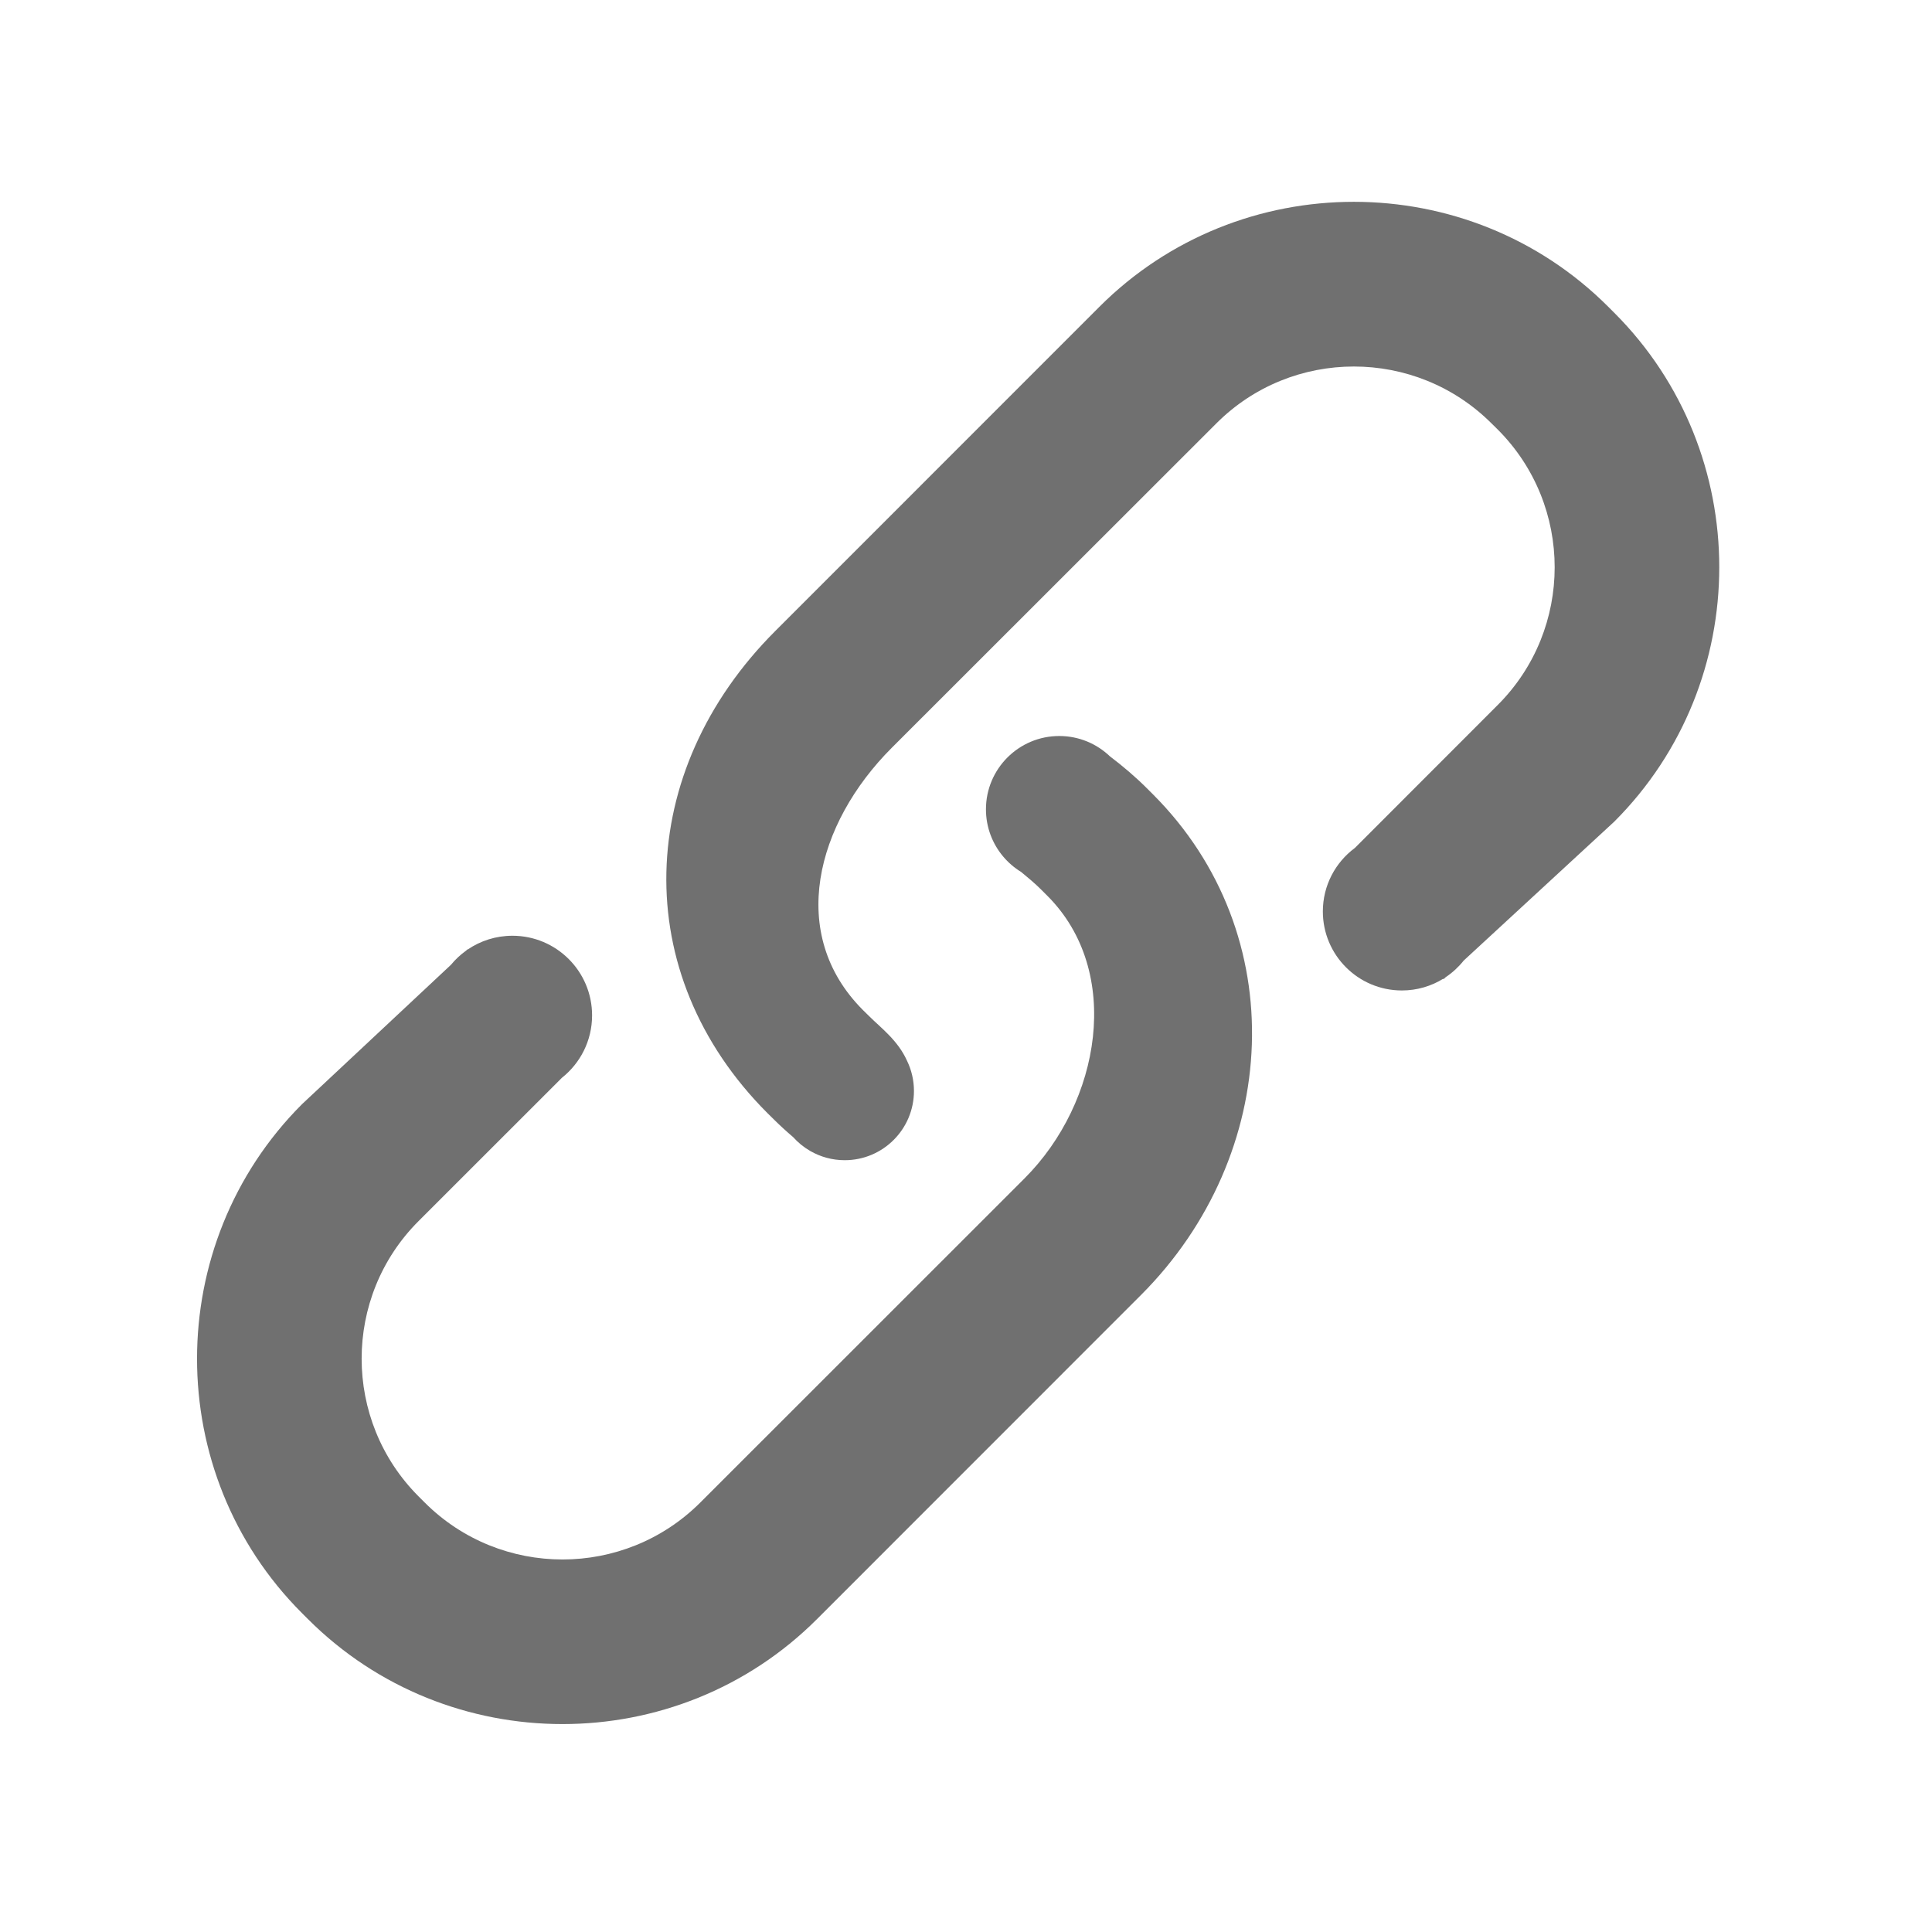
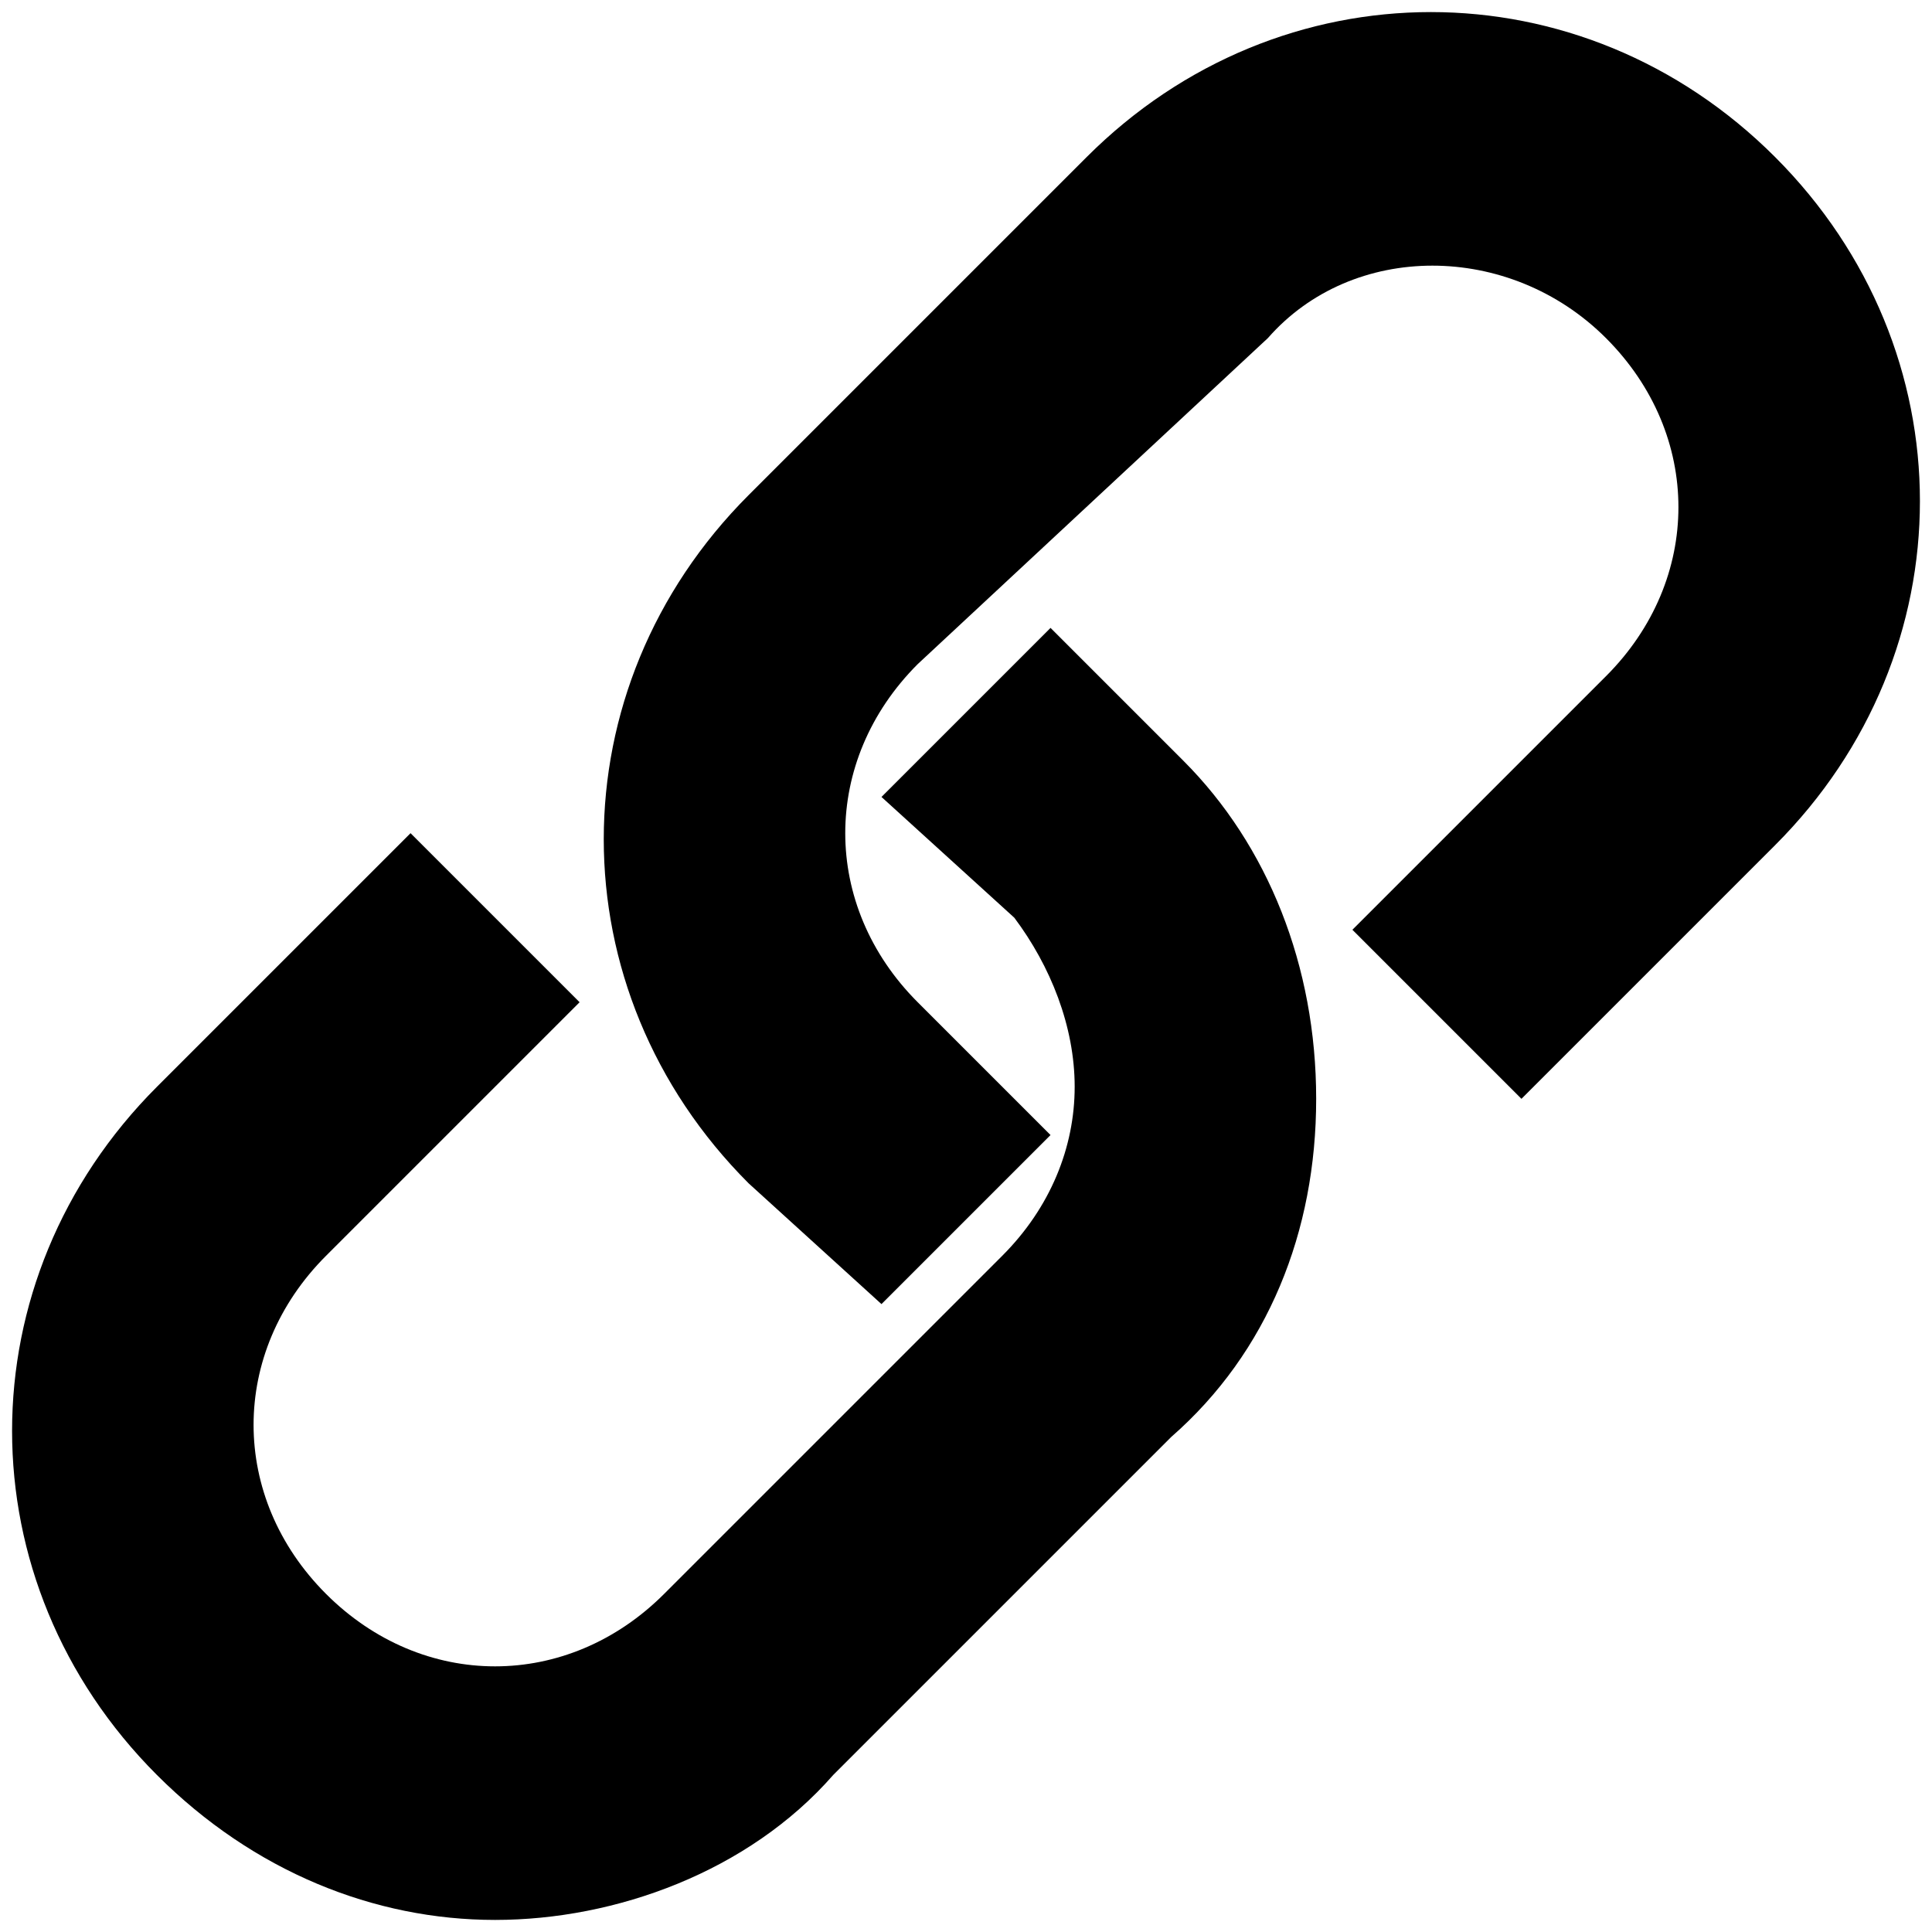
- <svg xmlns="http://www.w3.org/2000/svg" t="1670418958944" class="icon" viewBox="0 0 1024 1024" version="1.1" p-id="6477" width="200" height="200">
-   <path d="M607.934 417.857c-6.18-6.178-12.767-11.747-19.554-16.91l-0.012 0.011c-6.986-6.719-16.472-10.857-26.93-10.857-21.465 0-38.864 17.4-38.864 38.864 0 9.497 3.412 18.196 9.072 24.947l-0.001 0c0.001 0.001 0.003 0.003 0.005 0.004 2.719 3.243 5.954 6.039 9.585 8.252 3.664 3.022 7.261 5.998 10.625 9.361l3.204 3.205c40.279 40.229 28.255 109.54-12.025 149.82L371.158 796.384c-40.278 40.229-105.762 40.229-146.042 0l-3.23-3.232c-40.281-40.278-40.281-105.81 0-145.991l75.935-75.91c9.743-7.733 15.997-19.669 15.997-33.072 0-23.313-18.898-42.211-42.211-42.211-8.797 0-16.963 2.693-23.725 7.297-0.021-0.045-0.044-0.088-0.067-0.134l-0.809 0.757c-2.989 2.149-5.692 4.669-8.026 7.51l-78.913 73.842c-74.178 74.23-74.178 195.633 0 269.759l3.204 3.203c74.178 74.127 195.529 74.127 269.708 0l171.829-171.881c74.076-74.174 80.357-191.184 6.282-265.312L607.934 417.857z" p-id="6478" fill="#707070" />
-   <path d="M855.62 165.804l-3.204-3.204c-74.177-74.178-195.528-74.178-269.707 0L410.879 334.48c-74.178 74.178-78.263 181.296-4.085 255.523l3.153 3.105c3.369 3.368 6.865 6.543 10.435 9.588 2.584 2.886 5.619 5.356 8.993 7.309 0.026 0.02 0.052 0.042 0.078 0.062l0.011-0.01c5.377 3.092 11.608 4.871 18.258 4.871 20.264 0 36.69-16.428 36.69-36.69 0-5.719-1.31-11.133-3.645-15.958l0 0c-4.85-10.891-13.93-17.521-20.21-23.802l-3.154-3.103c-40.278-40.278-24.983-98.796 15.295-139.074l171.931-171.831c40.179-40.28 105.685-40.28 145.965 0l3.206 3.153c40.279 40.281 40.279 105.839 0 146.068l-75.687 75.738c-10.297 7.629-16.974 19.865-16.974 33.663 0 23.124 18.746 41.871 41.871 41.871 8.048 0 15.563-2.276 21.945-6.211 0.048 0.082 0.093 0.158 0.141 0.24l1.174-1.084c3.616-2.421 6.829-5.394 9.529-8.792l79.767-73.603C929.798 361.335 929.798 239.982 855.62 165.804z" p-id="6479" fill="#707070" />
+ <svg xmlns="http://www.w3.org/2000/svg" t="1670433694742" class="icon" viewBox="0 0 1024 1024" version="1.1" p-id="7686" width="200" height="200">
+   <path d="M262.4 1017.6c-64 0-128-25.6-179.2-76.8-102.4-102.4-102.4-262.4 0-364.8l134.4-134.4 89.6 89.6-134.4 134.4c-51.2 51.2-51.2 128 0 179.2 51.2 51.2 128 51.2 179.2 0l179.2-179.2c25.6-25.6 38.4-57.6 38.4-89.6S556.8 512 537.6 486.4L467.2 422.4l89.6-89.6 70.4 70.4C672 448 697.6 512 697.6 582.4c0 70.4-25.6 134.4-76.8 179.2l-179.2 179.2C396.8 992 326.4 1017.6 262.4 1017.6z" p-id="7687" />
+   <path d="M467.2 691.2 396.8 627.2c-102.4-102.4-102.4-262.4 0-364.8l179.2-179.2c102.4-102.4 262.4-102.4 364.8 0 102.4 102.4 102.4 262.4 0 364.8l-134.4 134.4-89.6-89.6 134.4-134.4c51.2-51.2 51.2-128 0-179.2-51.2-51.2-134.4-51.2-179.2 0L486.4 352c-51.2 51.2-51.2 128 0 179.2l70.4 70.4L467.2 691.2z" p-id="7688" />
</svg>
